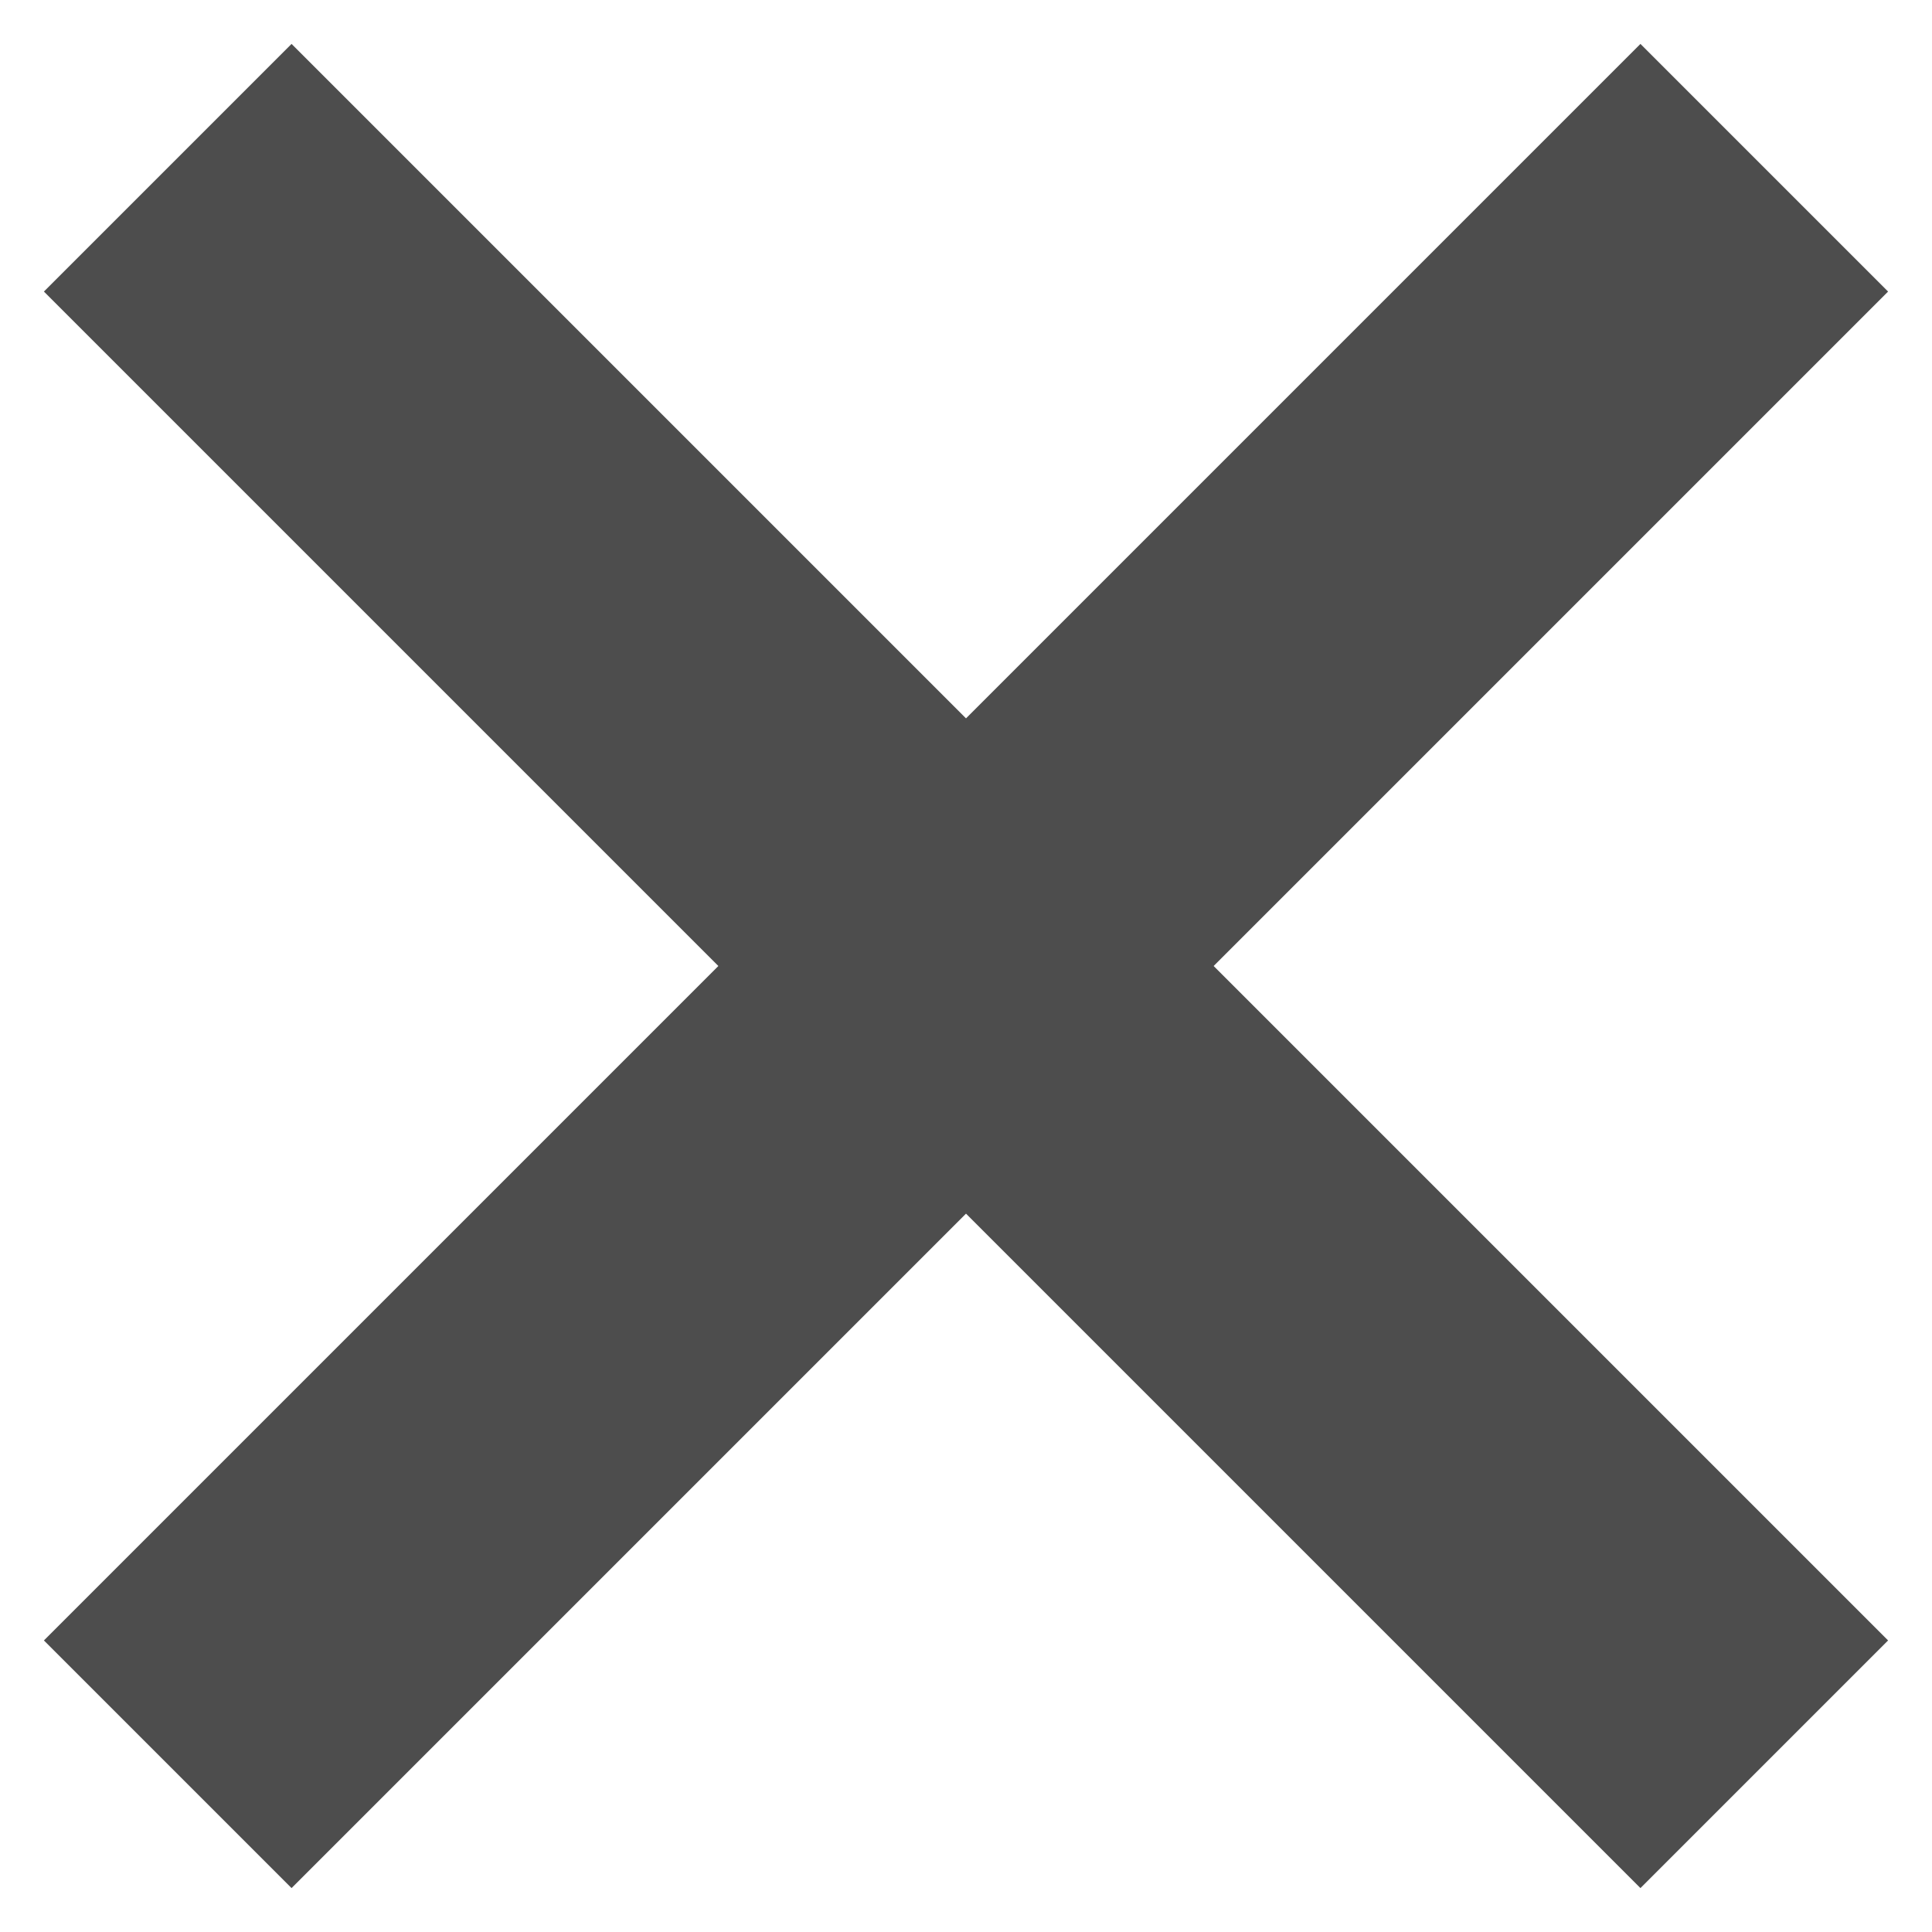
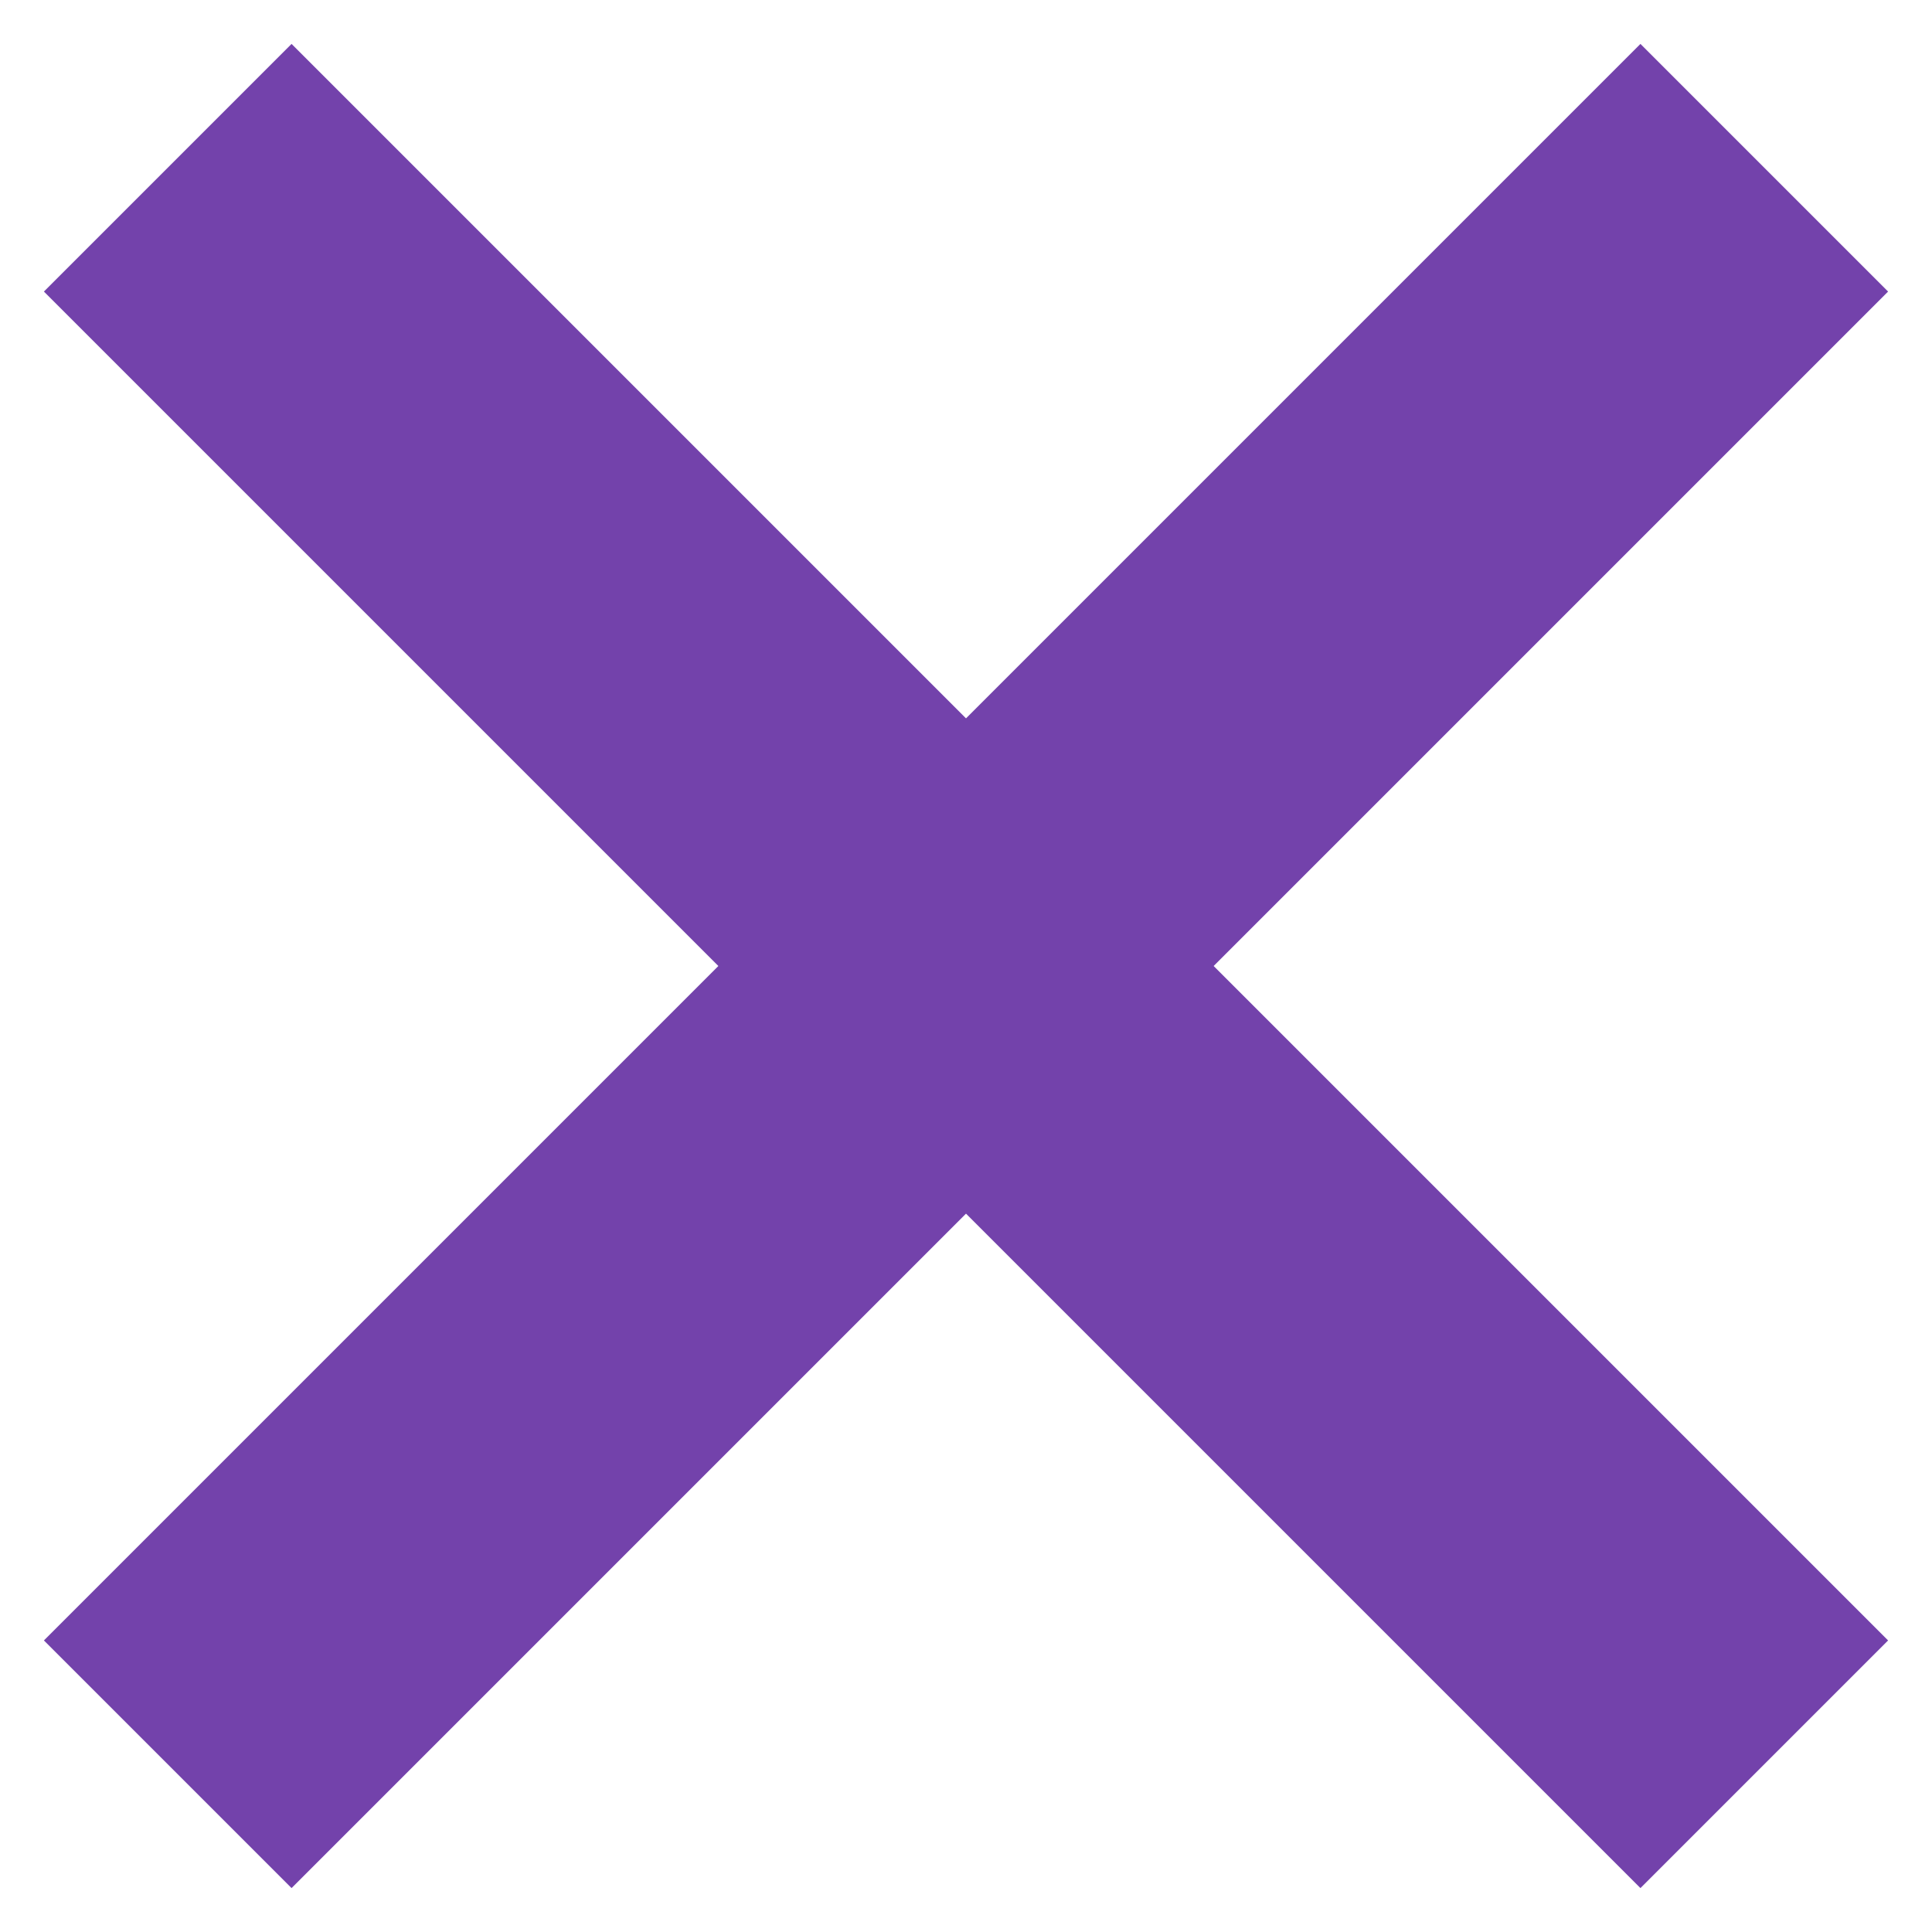
<svg xmlns="http://www.w3.org/2000/svg" width="11" height="11" viewBox="0 0 11 11">
-   <polygon points="10.75 1.66 9.34 0.25 5.5 4.09 1.66 0.25 0.25 1.66 4.09 5.5 0.25 9.34 1.66 10.75 5.5 6.91 9.34 10.75 10.75 9.34 6.91 5.5 10.75 1.66" fill="#4d4d4d" />
+   <polygon points="10.75 1.66 9.34 0.25 5.5 4.09 1.66 0.25 0.25 1.66 4.09 5.5 0.25 9.34 1.66 10.75 5.5 6.91 9.34 10.75 10.75 9.34 6.91 5.5 10.75 1.66" fill="#7342ab" />
</svg>
